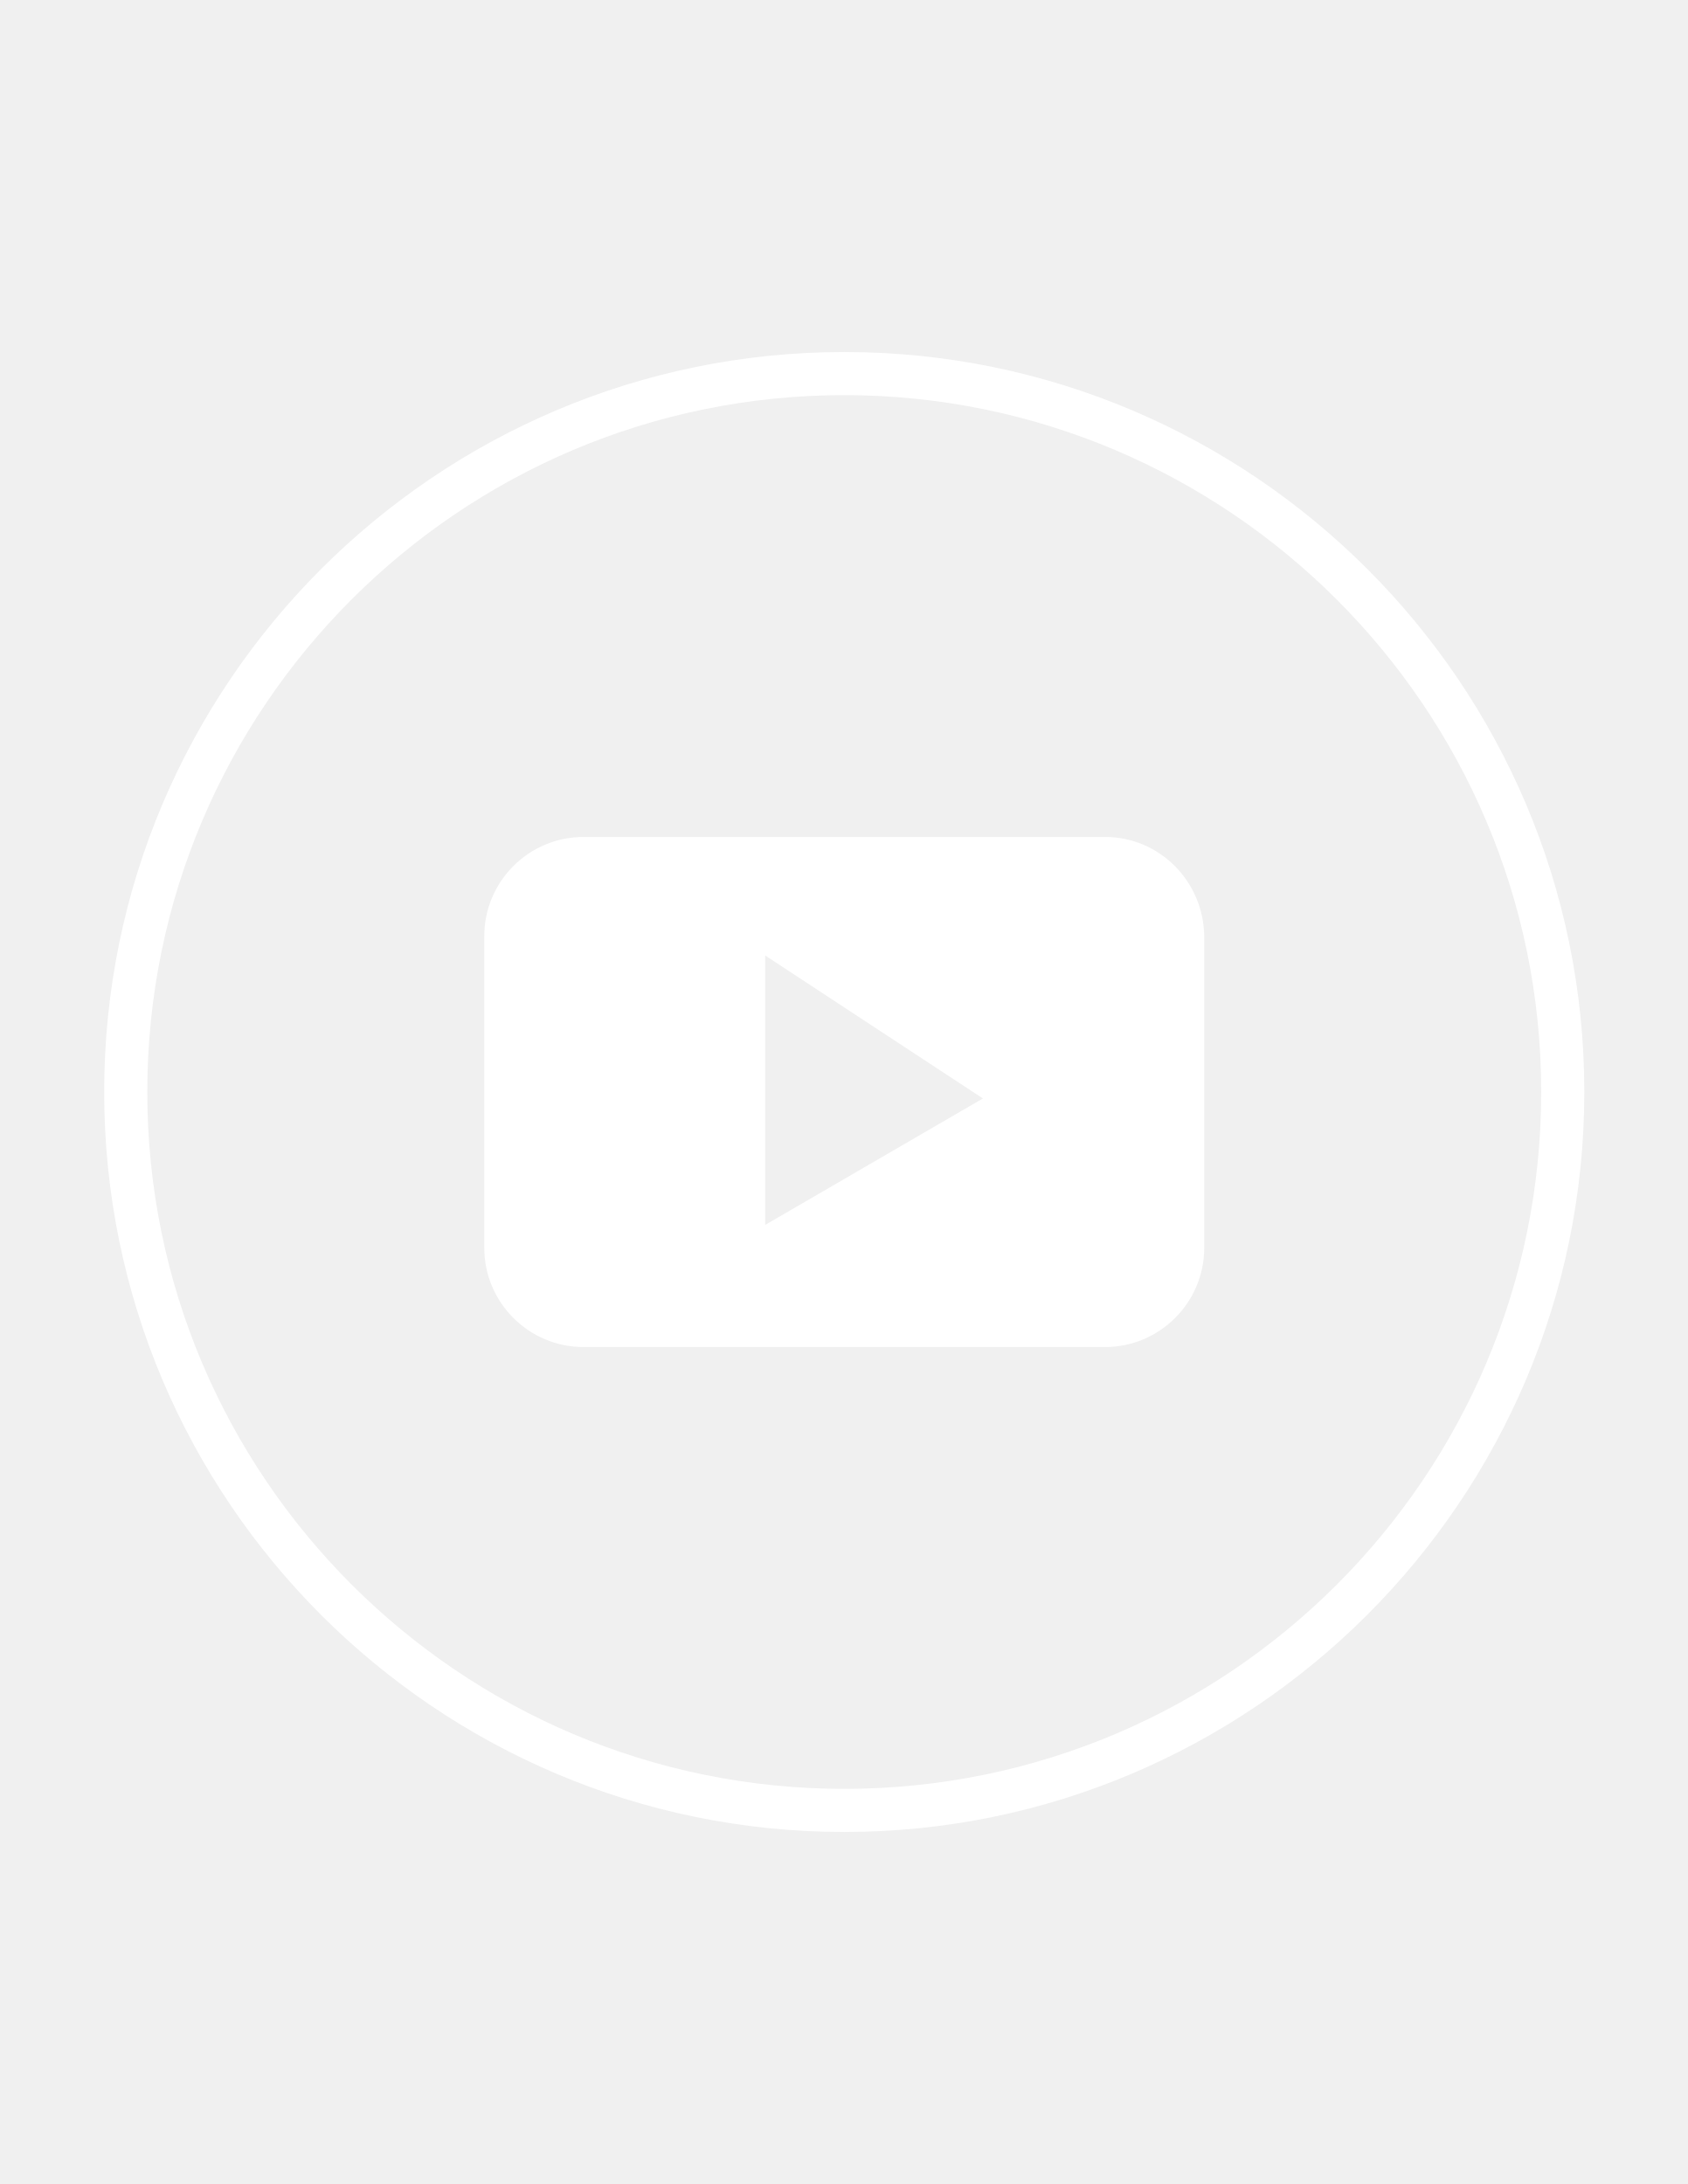
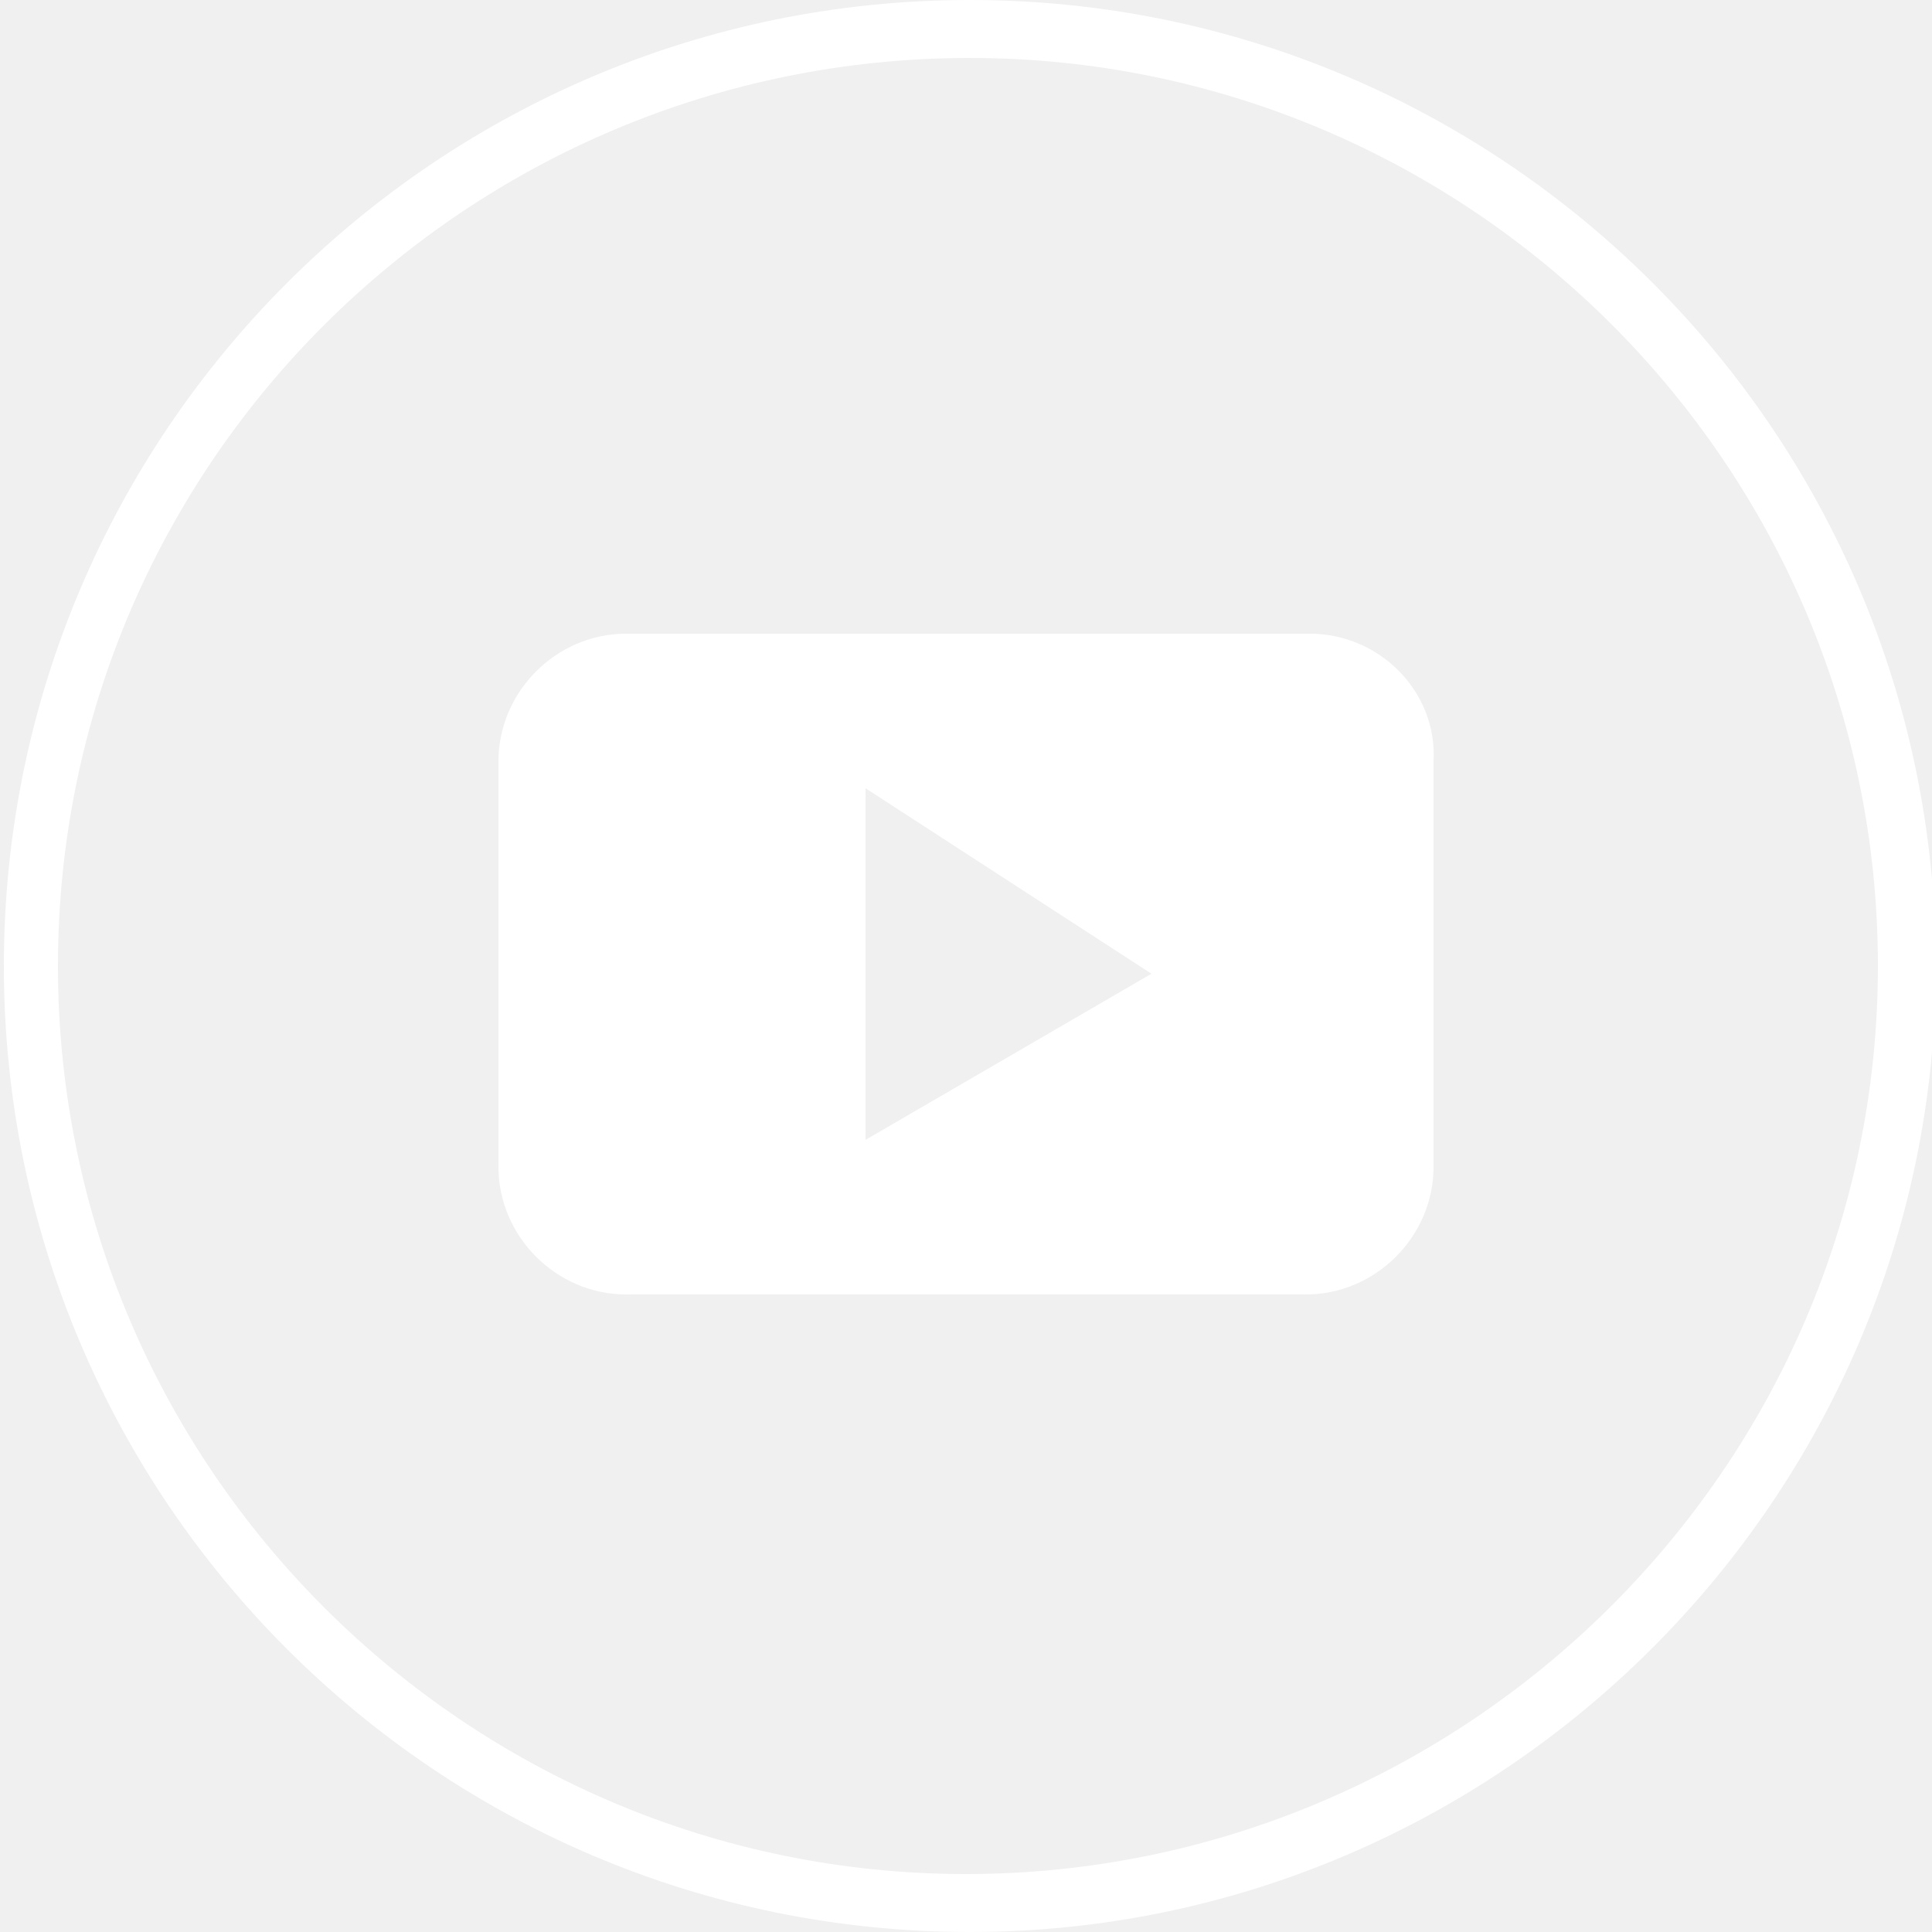
- <svg xmlns="http://www.w3.org/2000/svg" version="1.1" id="Layer_1" x="0px" y="0px" viewBox="0 0 234.9 304" enable-background="new 0 0 234.9 304" xml:space="preserve">
-   <rect id="bg" display="none" fill="#222222" width="234.9" height="304" />
-   <path id="yt" fill="#FFFFFF" d="M153.8,116.5H81.2c-7.6,0-13.8,6.2-13.8,13.8v43.4c0,7.6,6.2,13.8,13.8,13.8h72.6  c7.6,0,13.8-6.2,13.8-13.8v-43.4C167.5,122.7,161.4,116.5,153.8,116.5z M106.5,170.5V133l30.3,19.9L106.5,170.5z M117.5,255  c-56.8,0-103-46.2-103-103s46.2-103,103-103c56.8,0,103,46.2,103,103S174.2,255,117.5,255z M117.5,55c-53.5,0-97,43.5-97,97  s43.5,97,97,97c53.5,0,97-43.5,97-97S170.9,55,117.5,55z" />
+ <svg xmlns="http://www.w3.org/2000/svg" version="1.1" id="Layer_1" x="0px" y="0px" viewBox="0 0 50 50" style="enable-background:new 0 0 50 50;" xml:space="preserve">
+   <style type="text/css">
+ 	.st0{fill:#FFFFFF;}
+ </style>
+   <path id="yt" class="st0" d="M33.9,16.4H16.2c-1.8,0-3.3,1.5-3.3,3.3v10.5c0,1.8,1.5,3.3,3.3,3.3h17.6c1.8,0,3.3-1.5,3.3-3.3V19.7  C37.2,17.9,35.7,16.4,33.9,16.4z M22.4,29.5v-9.1l7.4,4.8L22.4,29.5z M25.1,50c-13.8,0-25-11.2-25-25s11.2-25,25-25s25,11.2,25,25  S38.8,50,25.1,50z M25.1,1.5C12.1,1.5,1.5,12,1.5,25s10.6,23.5,23.5,23.5S48.6,38,48.6,25S38,1.5,25.1,1.5z" />
</svg>
